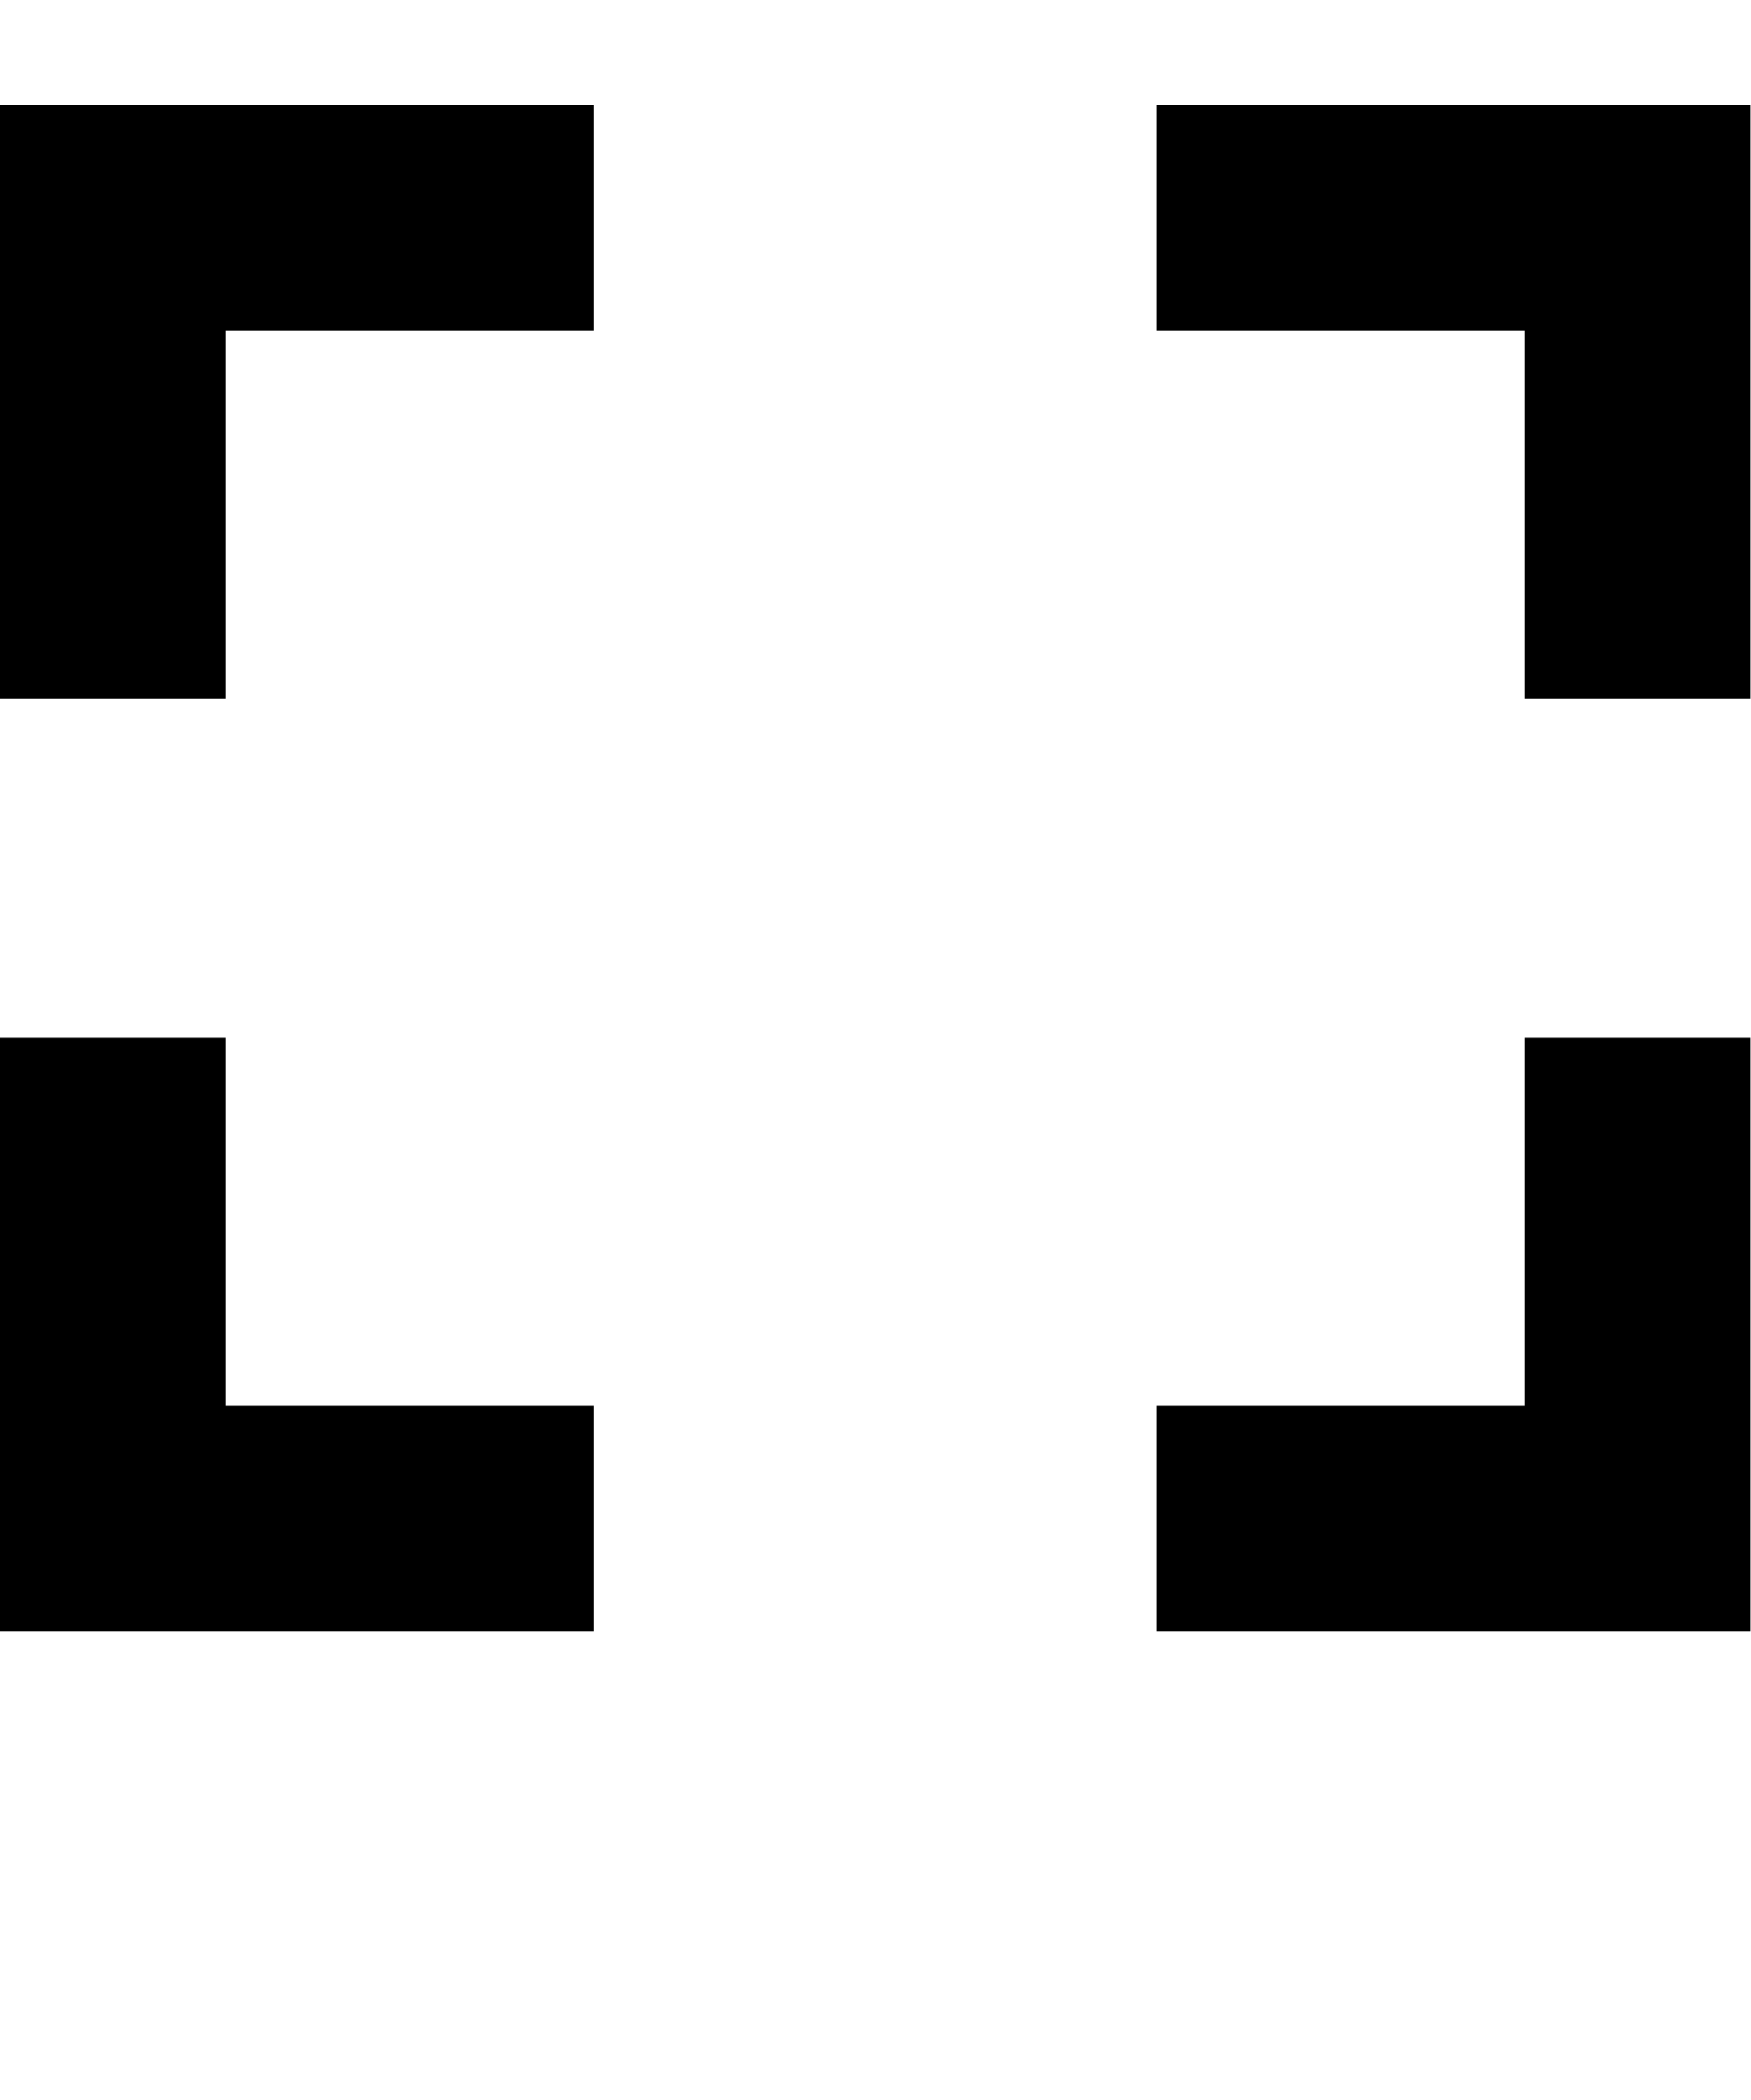
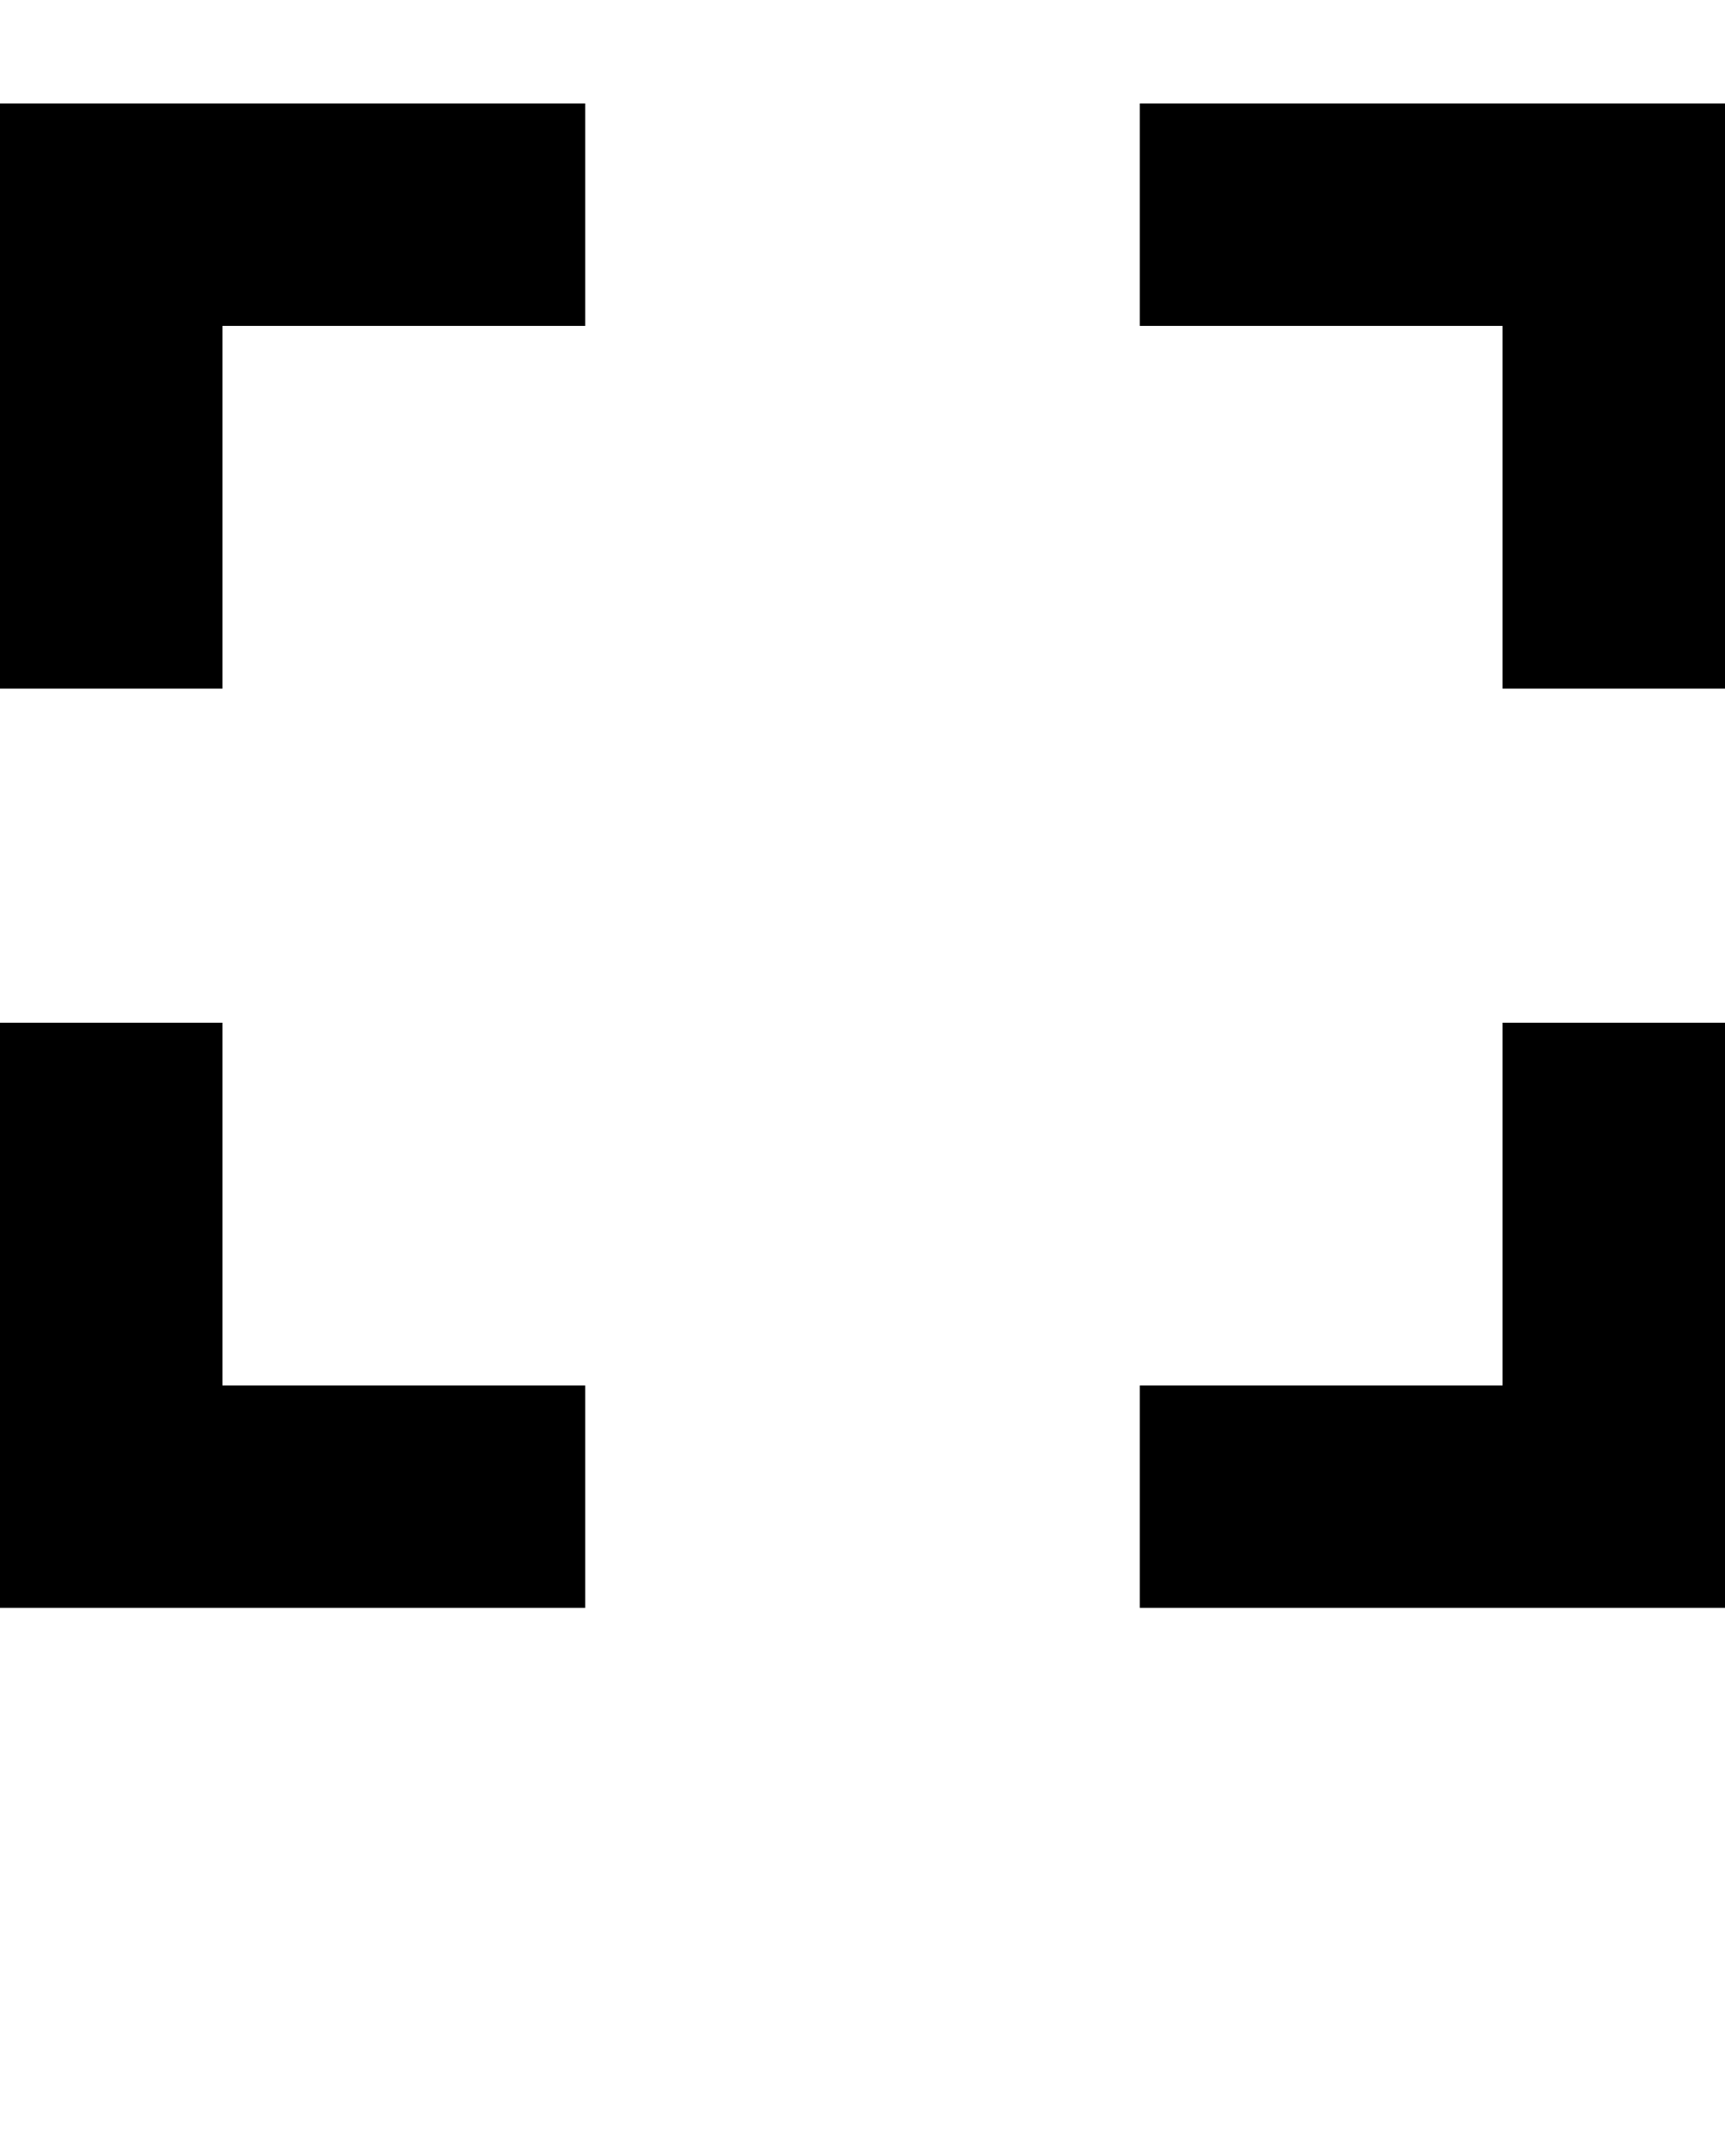
- <svg xmlns="http://www.w3.org/2000/svg" version="1.1" x="0px" y="0px" viewBox="0 0 100 120" enable-background="new 0 0 100 100" xml:space="preserve">
+ <svg xmlns="http://www.w3.org/2000/svg" version="1.1" x="0px" y="0px" viewBox="0 0 100 125" xml:space="preserve">
  <g>
    <polygon points="100,39.925 87.105,39.925 87.105,18.895 66.075,18.895 66.075,6 100,6  " />
  </g>
  <g>
    <polygon points="100,93.221 66.075,93.221 66.075,80.326 87.105,80.326 87.105,59.295 100,59.295  " />
  </g>
  <g>
    <polygon points="33.925,93.221 0,93.221 0,59.295 12.895,59.295 12.895,80.326 33.925,80.326  " />
  </g>
  <g>
    <polygon points="12.895,39.925 0,39.925 0,6 33.925,6 33.925,18.895 12.895,18.895  " />
  </g>
</svg>
